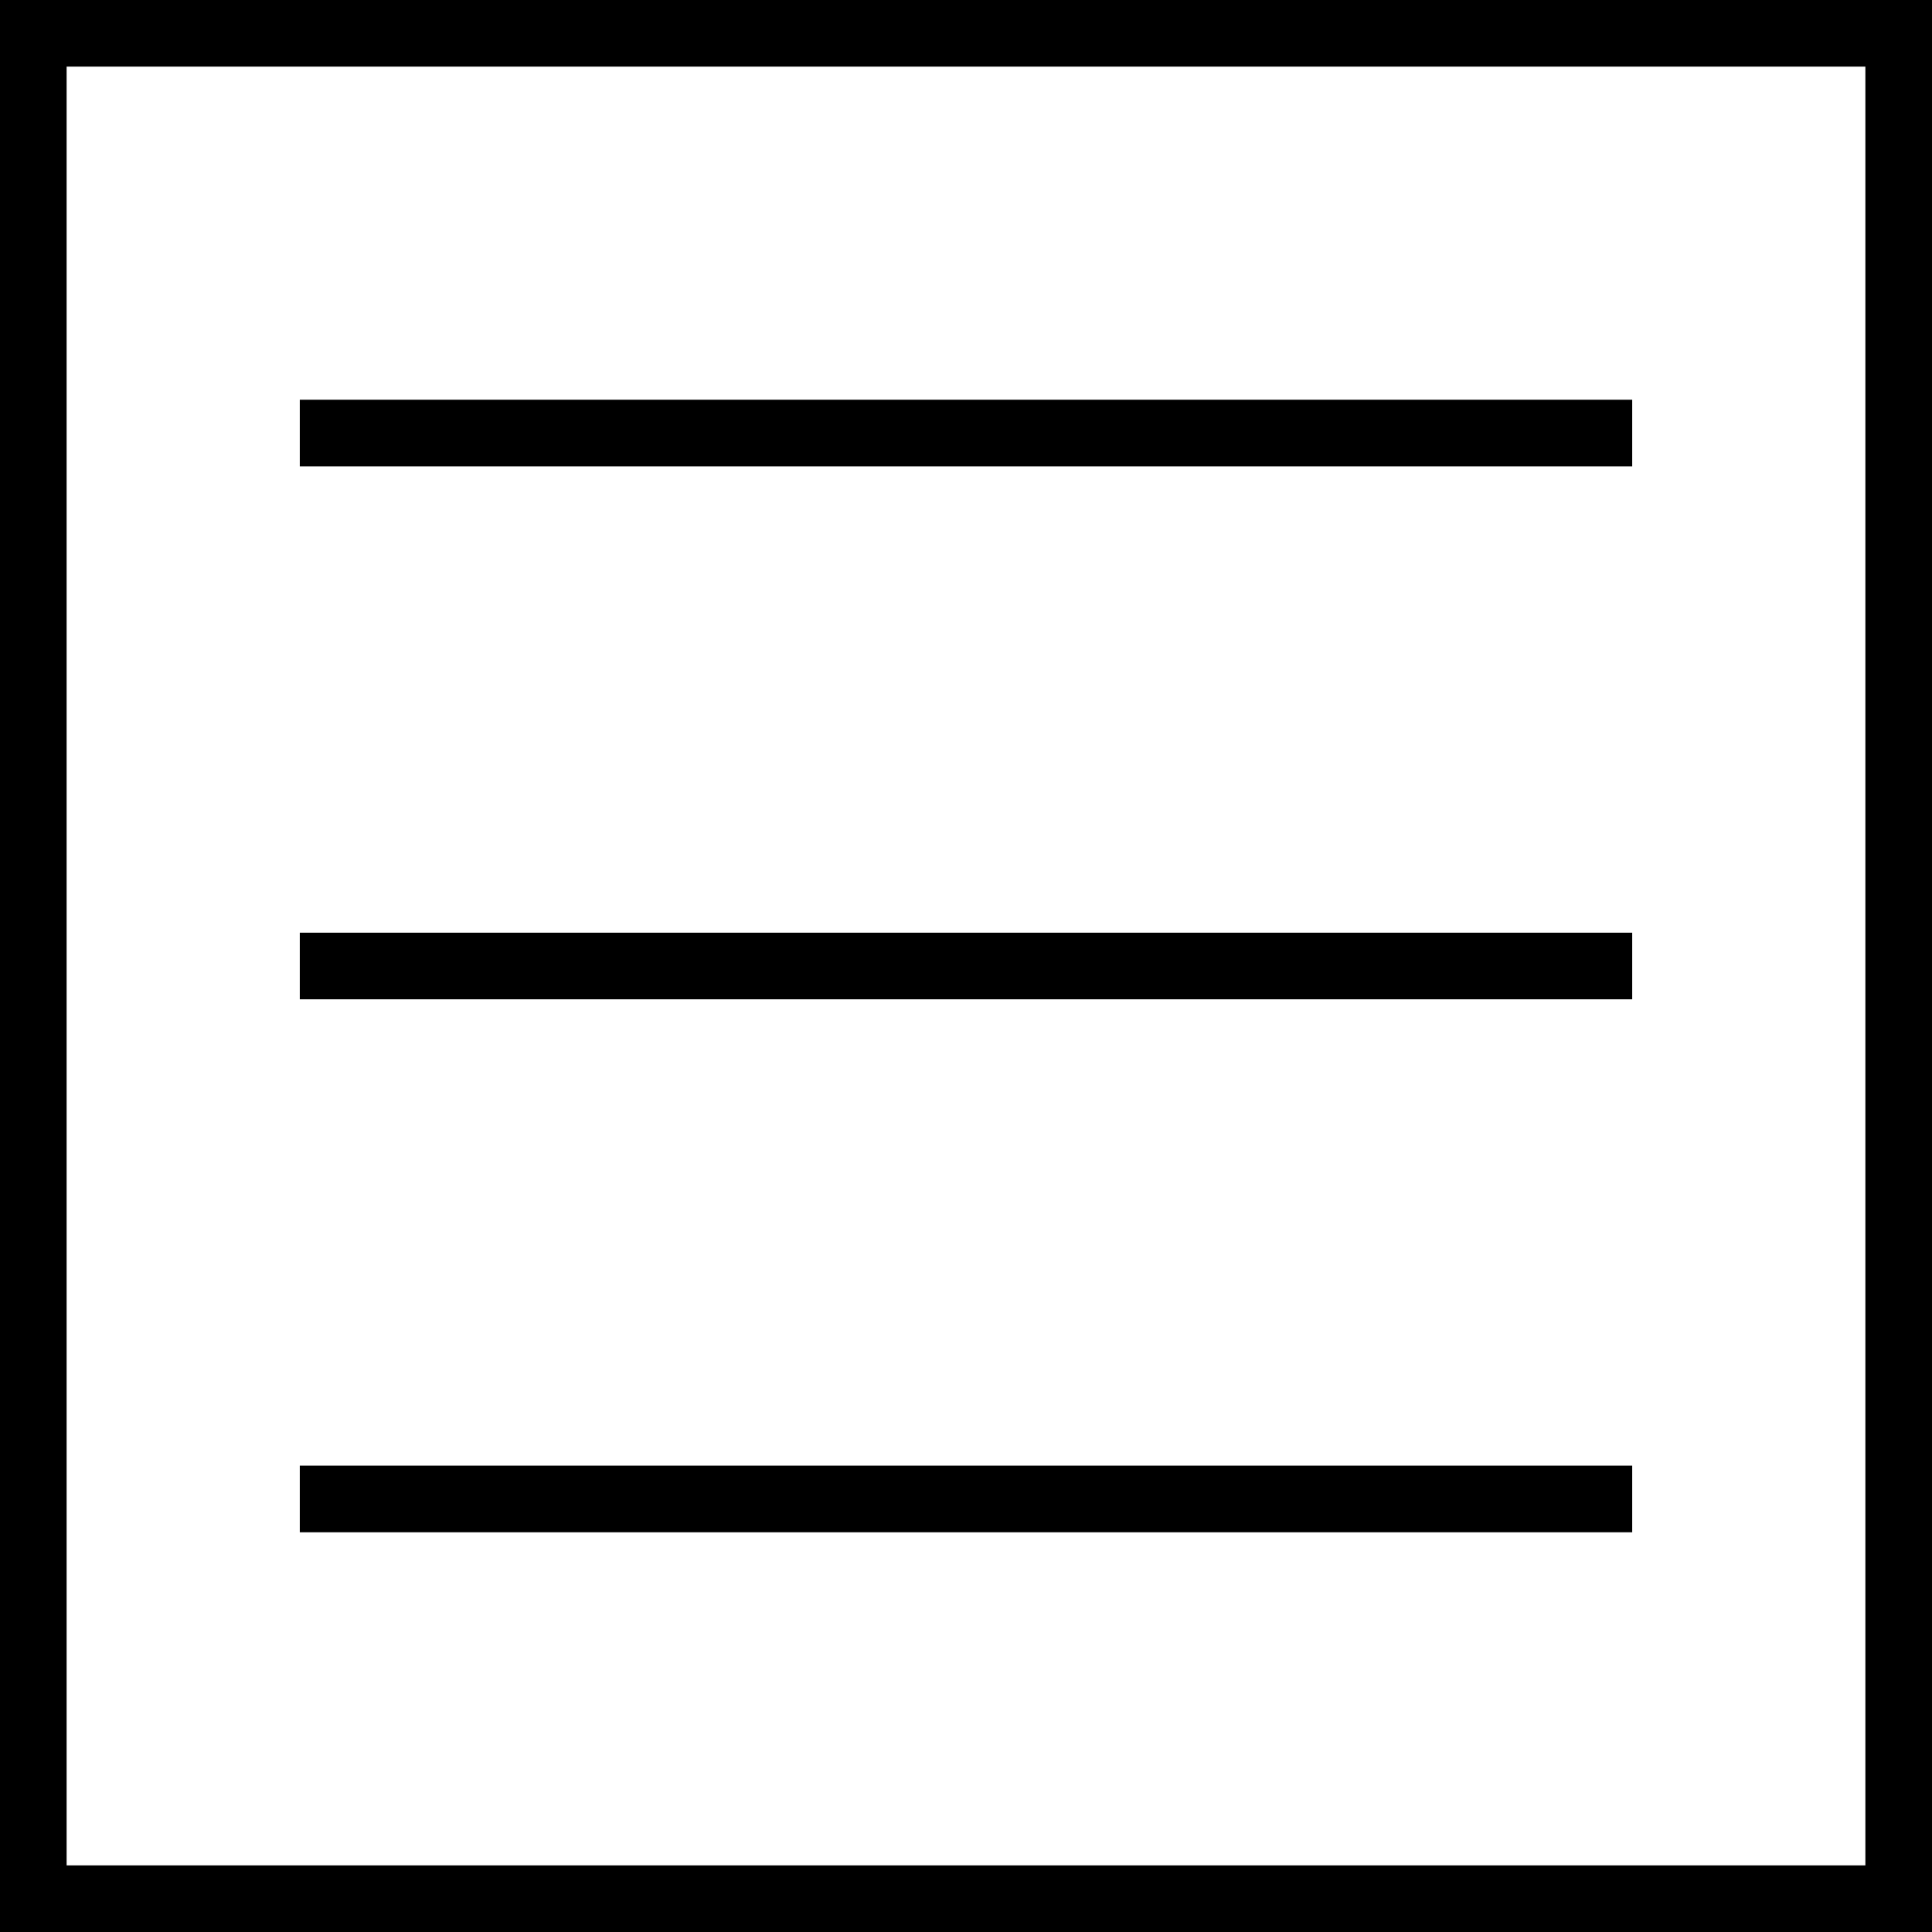
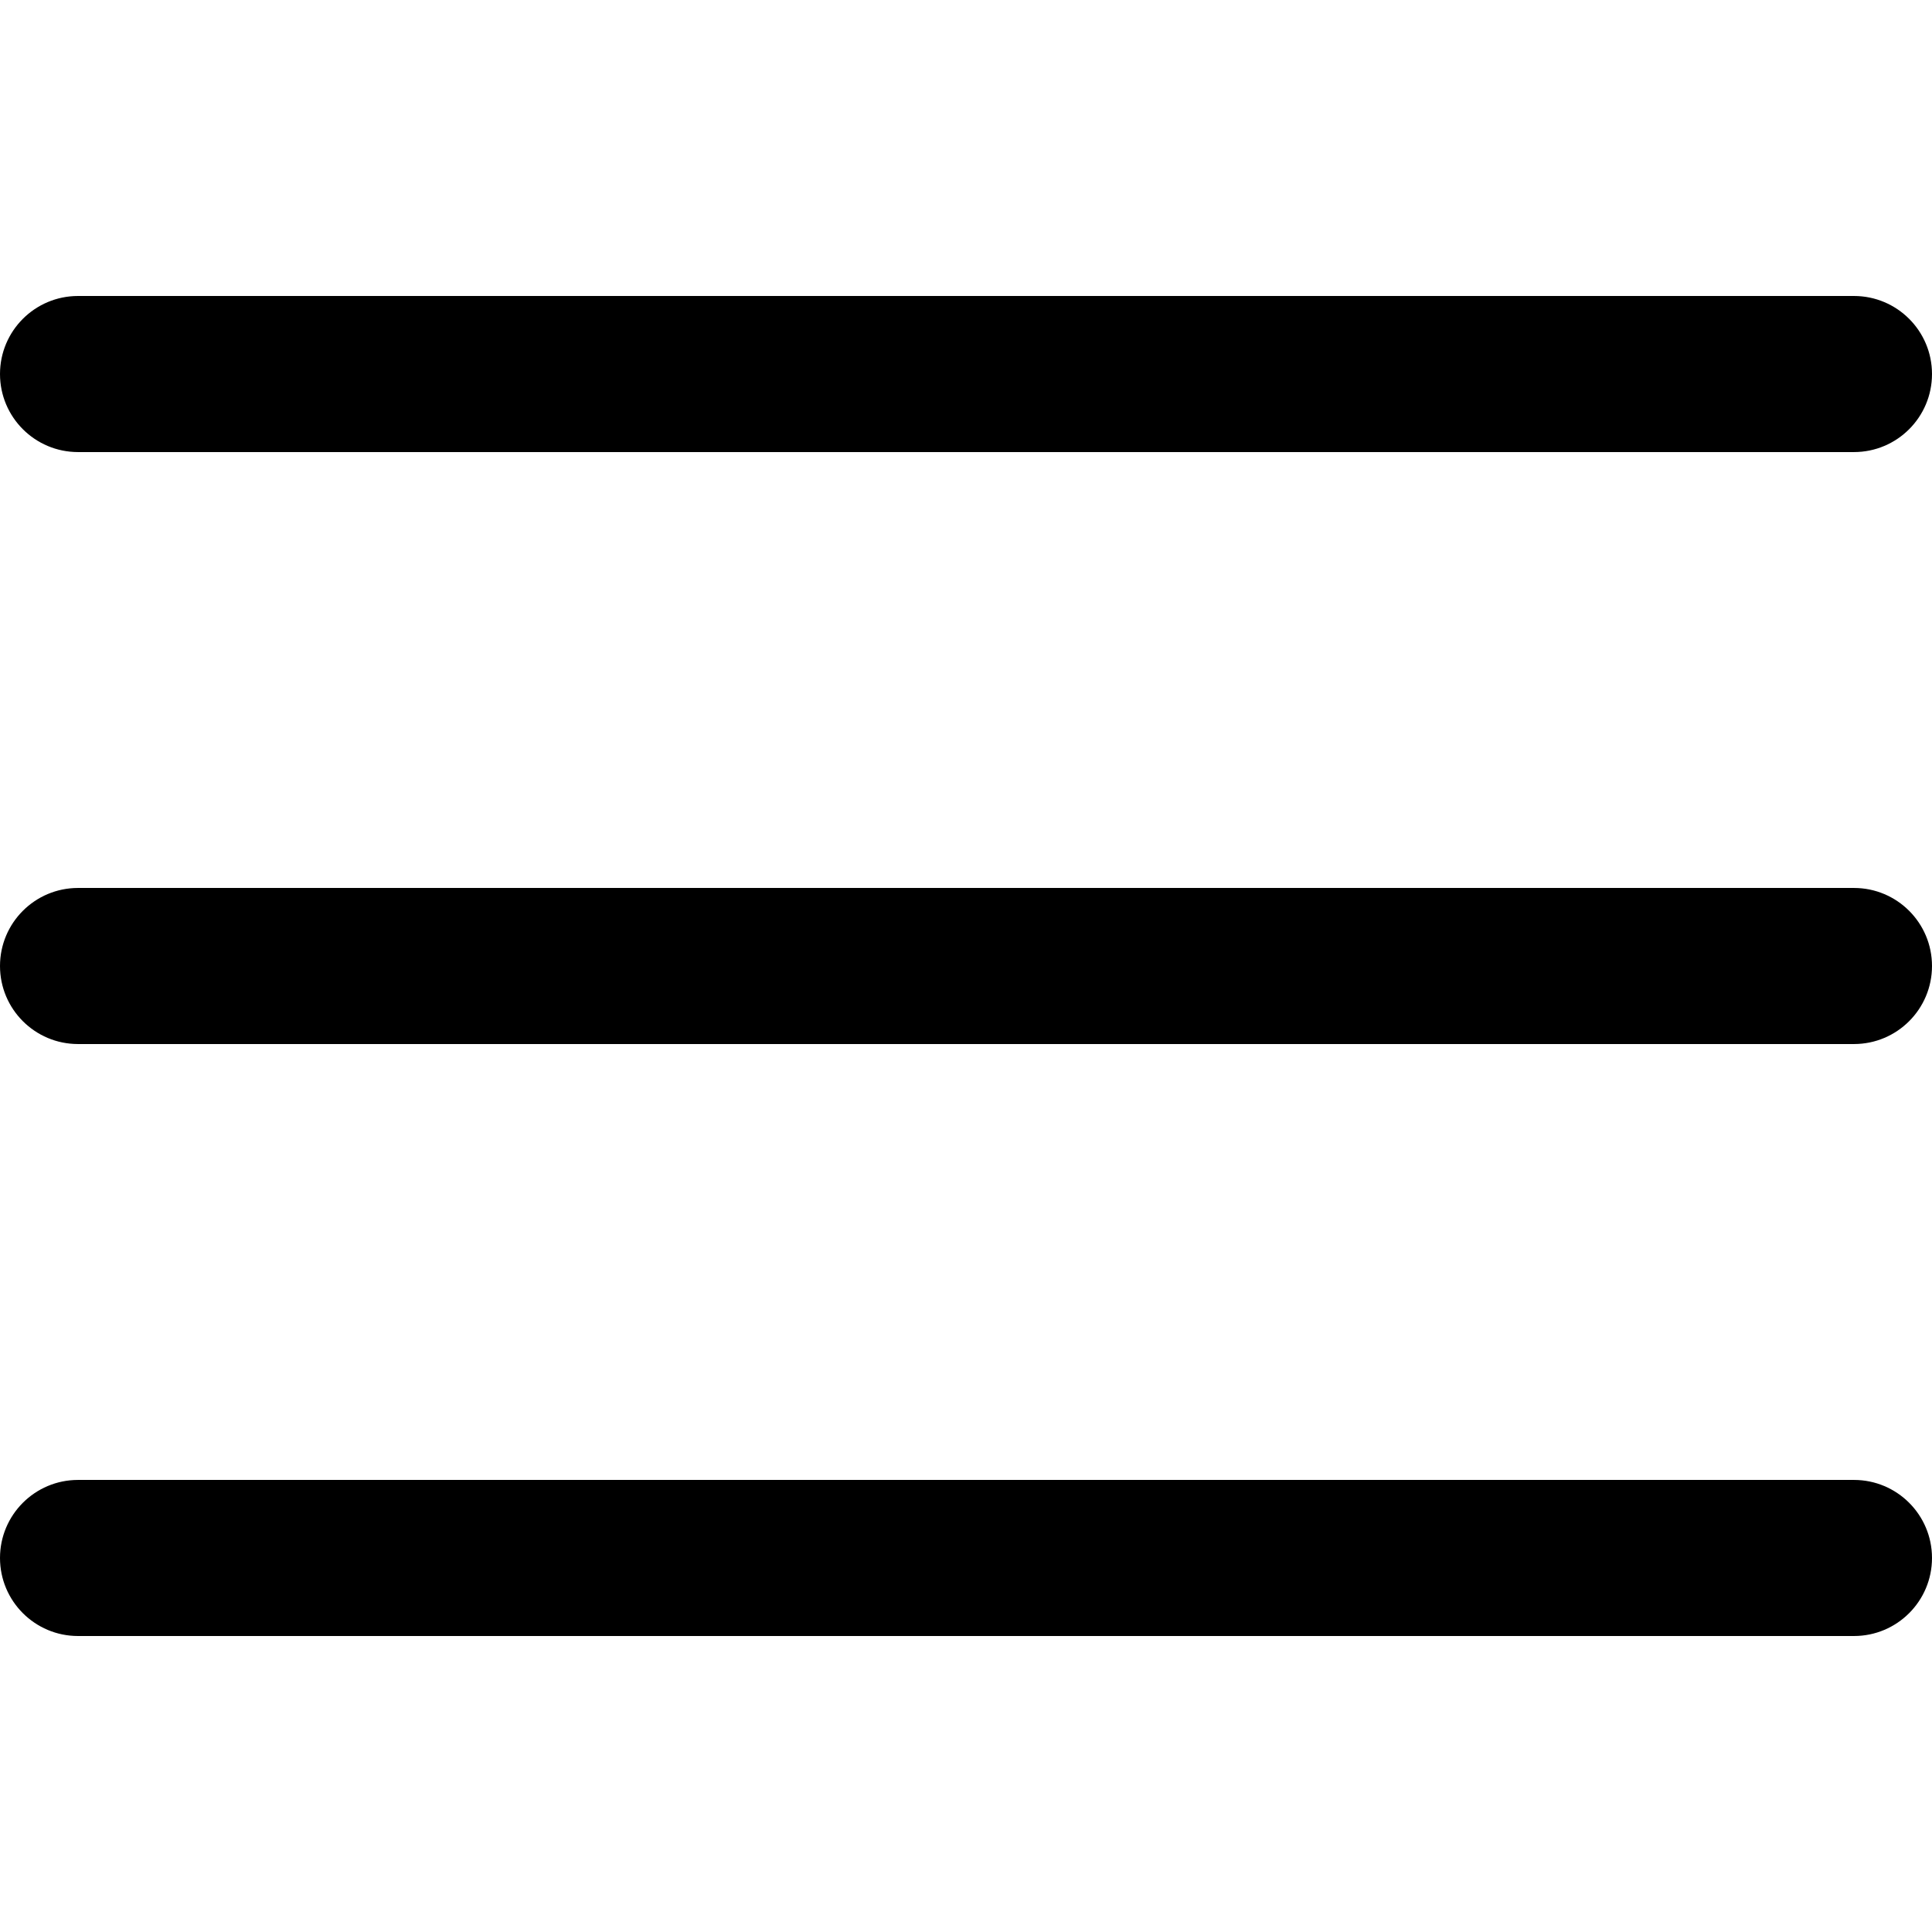
- <svg xmlns="http://www.w3.org/2000/svg" version="1.1" id="Capa_1" x="0px" y="0px" viewBox="0 0 58 58" style="enable-background:new 0 0 58 58;" xml:space="preserve">
+ <svg xmlns="http://www.w3.org/2000/svg" version="1.1" id="Layer_1" x="0px" y="0px" viewBox="0 0 512 512" style="enable-background:new 0 0 512 512;" xml:space="preserve">
  <g>
-     <rect x="9" y="12" width="40" height="2" />
-     <rect x="9" y="28" width="40" height="2" />
-     <rect x="9" y="44" width="40" height="2" />
-     <path d="M0,0v58h58V0H0z M56,56H2V2h54V56z" />
+     <g>
+       <path d="M491.318,235.318H20.682C9.26,235.318,0,244.577,0,256s9.26,20.682,20.682,20.682h470.636    c11.423,0,20.682-9.259,20.682-20.682C512,244.578,502.741,235.318,491.318,235.318z" />
+     </g>
+   </g>
+   <g>
+     <g>
+       <path d="M491.318,78.439H20.682C9.26,78.439,0,87.699,0,99.121c0,11.422,9.26,20.682,20.682,20.682h470.636    c11.423,0,20.682-9.26,20.682-20.682C512,87.699,502.741,78.439,491.318,78.439z" />
+     </g>
+   </g>
+   <g>
+     <g>
+       <path d="M491.318,392.197H20.682C9.26,392.197,0,401.456,0,412.879s9.26,20.682,20.682,20.682h470.636    c11.423,0,20.682-9.259,20.682-20.682S502.741,392.197,491.318,392.197z" />
+     </g>
  </g>
  <g>
</g>
  <g>
</g>
  <g>
</g>
  <g>
</g>
  <g>
</g>
  <g>
</g>
  <g>
</g>
  <g>
</g>
  <g>
</g>
  <g>
</g>
  <g>
</g>
  <g>
</g>
  <g>
</g>
  <g>
</g>
  <g>
</g>
</svg>
